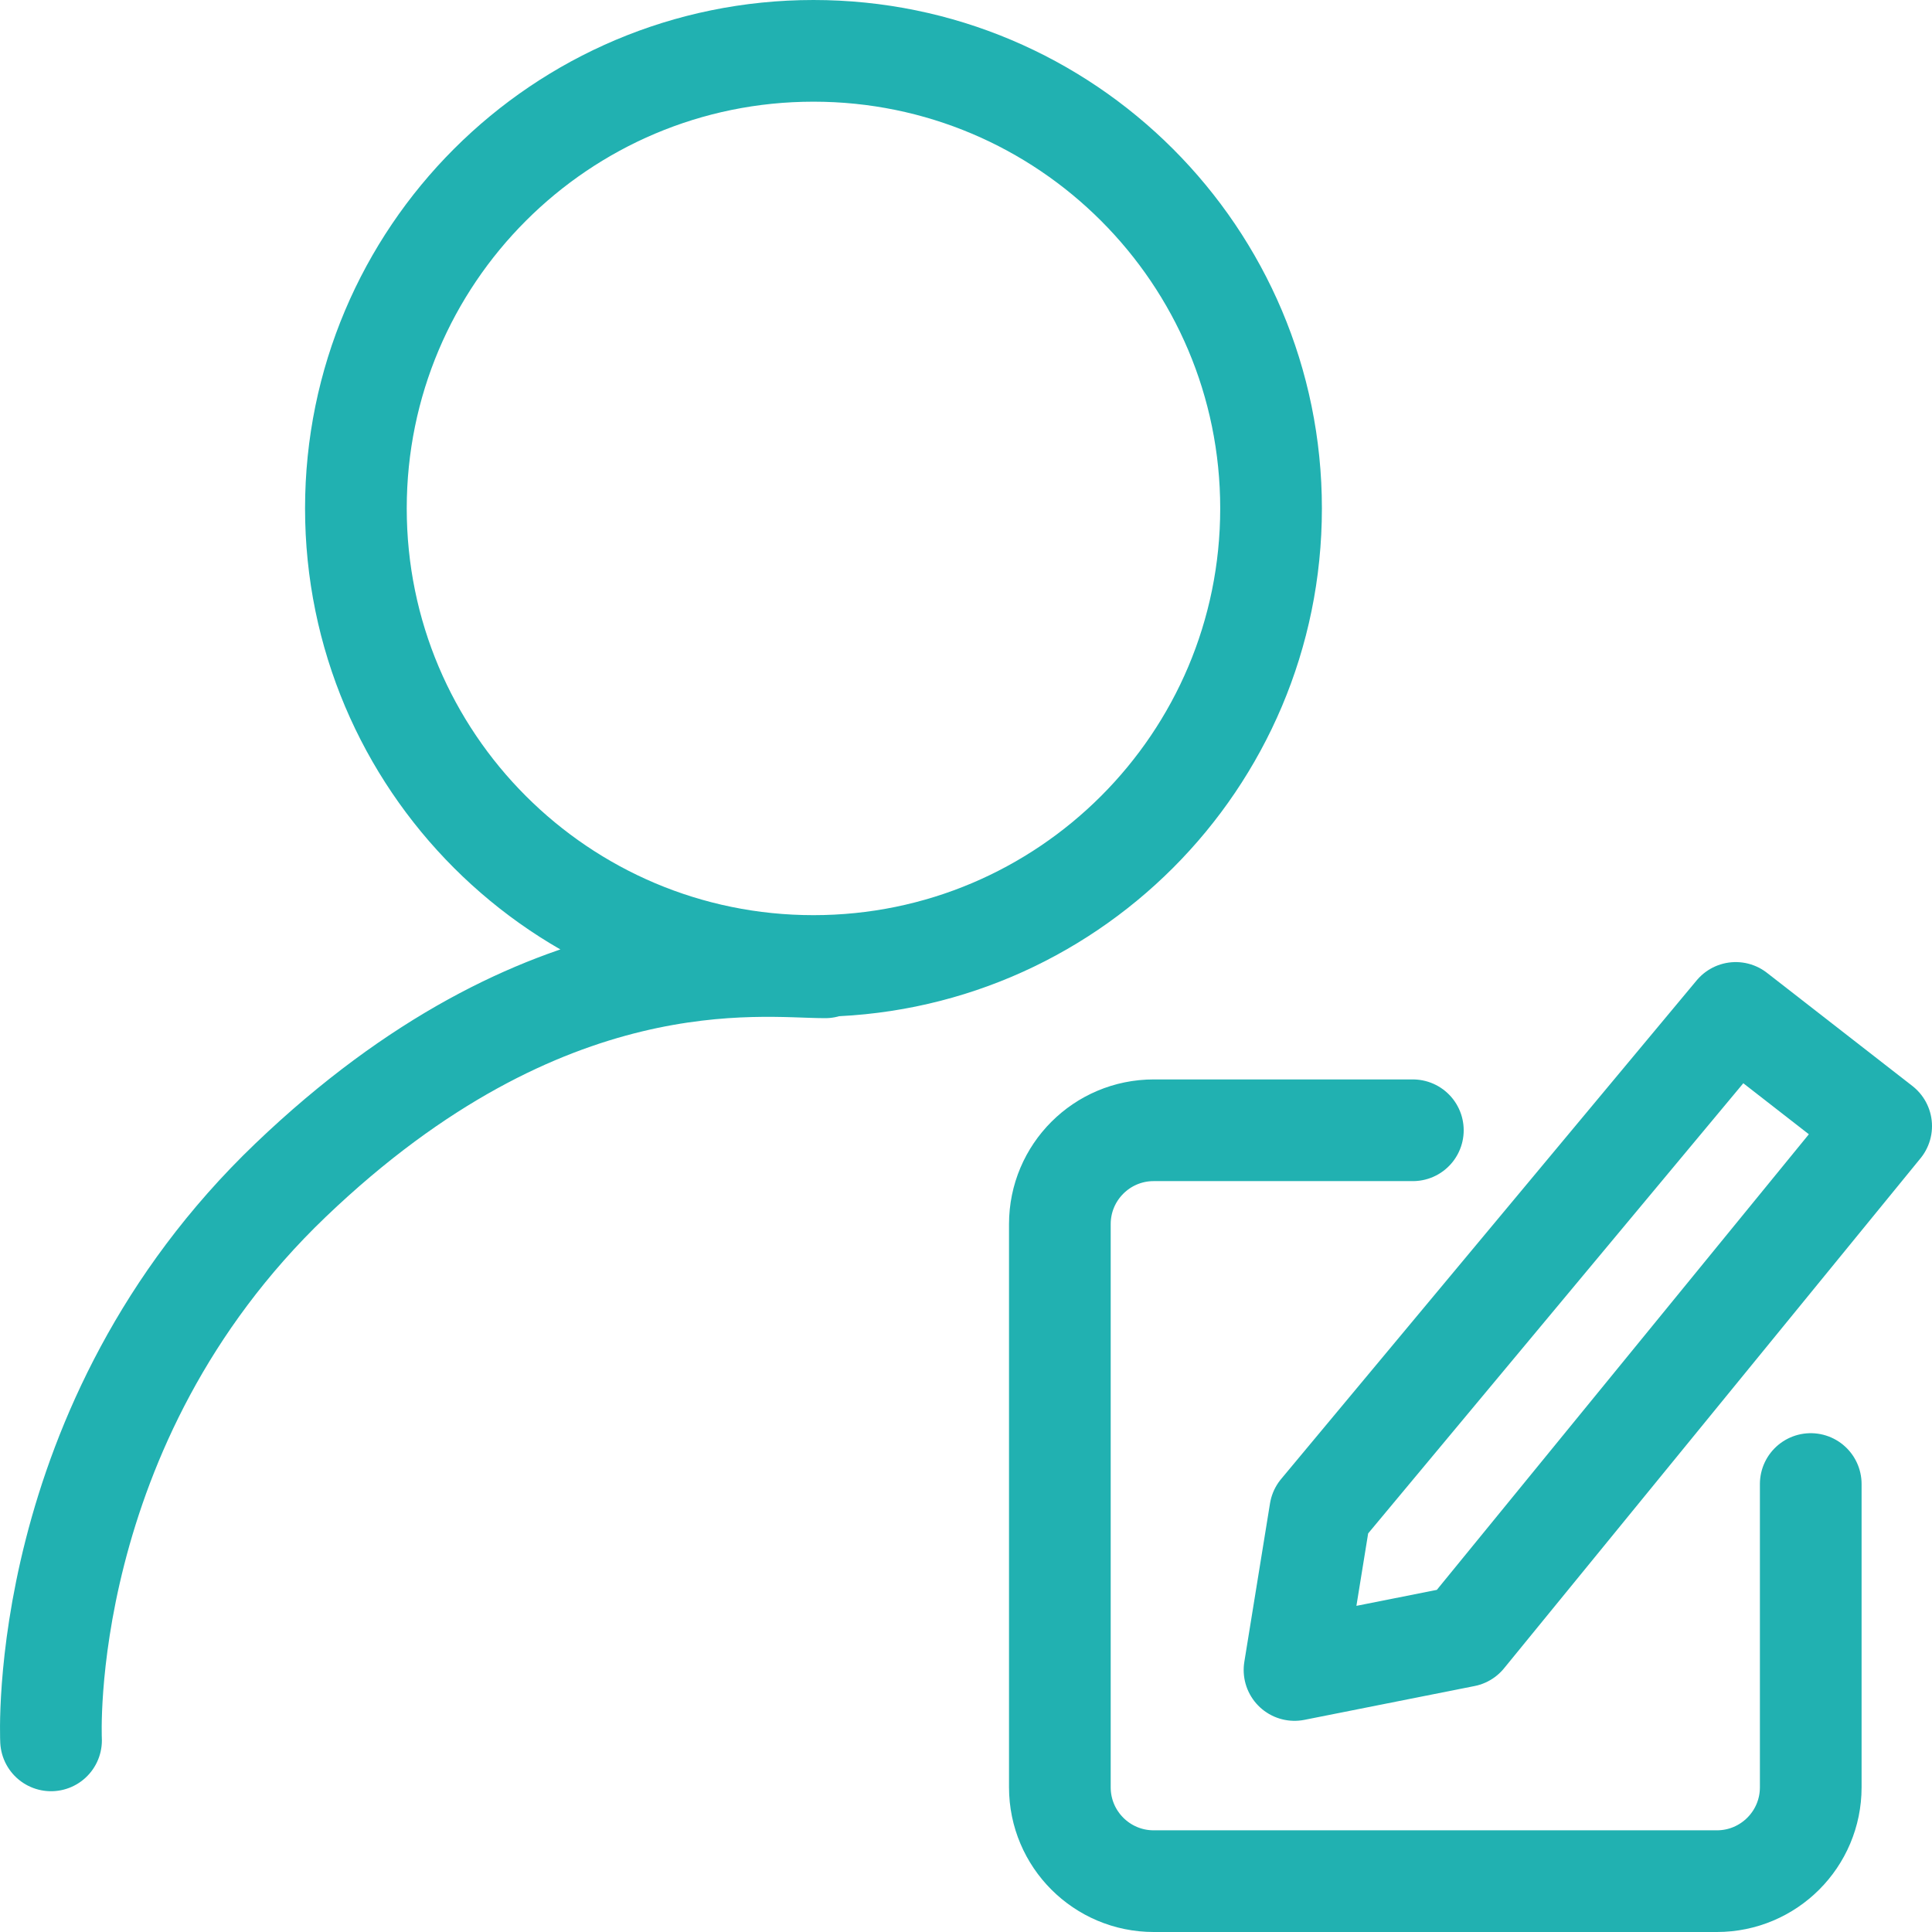
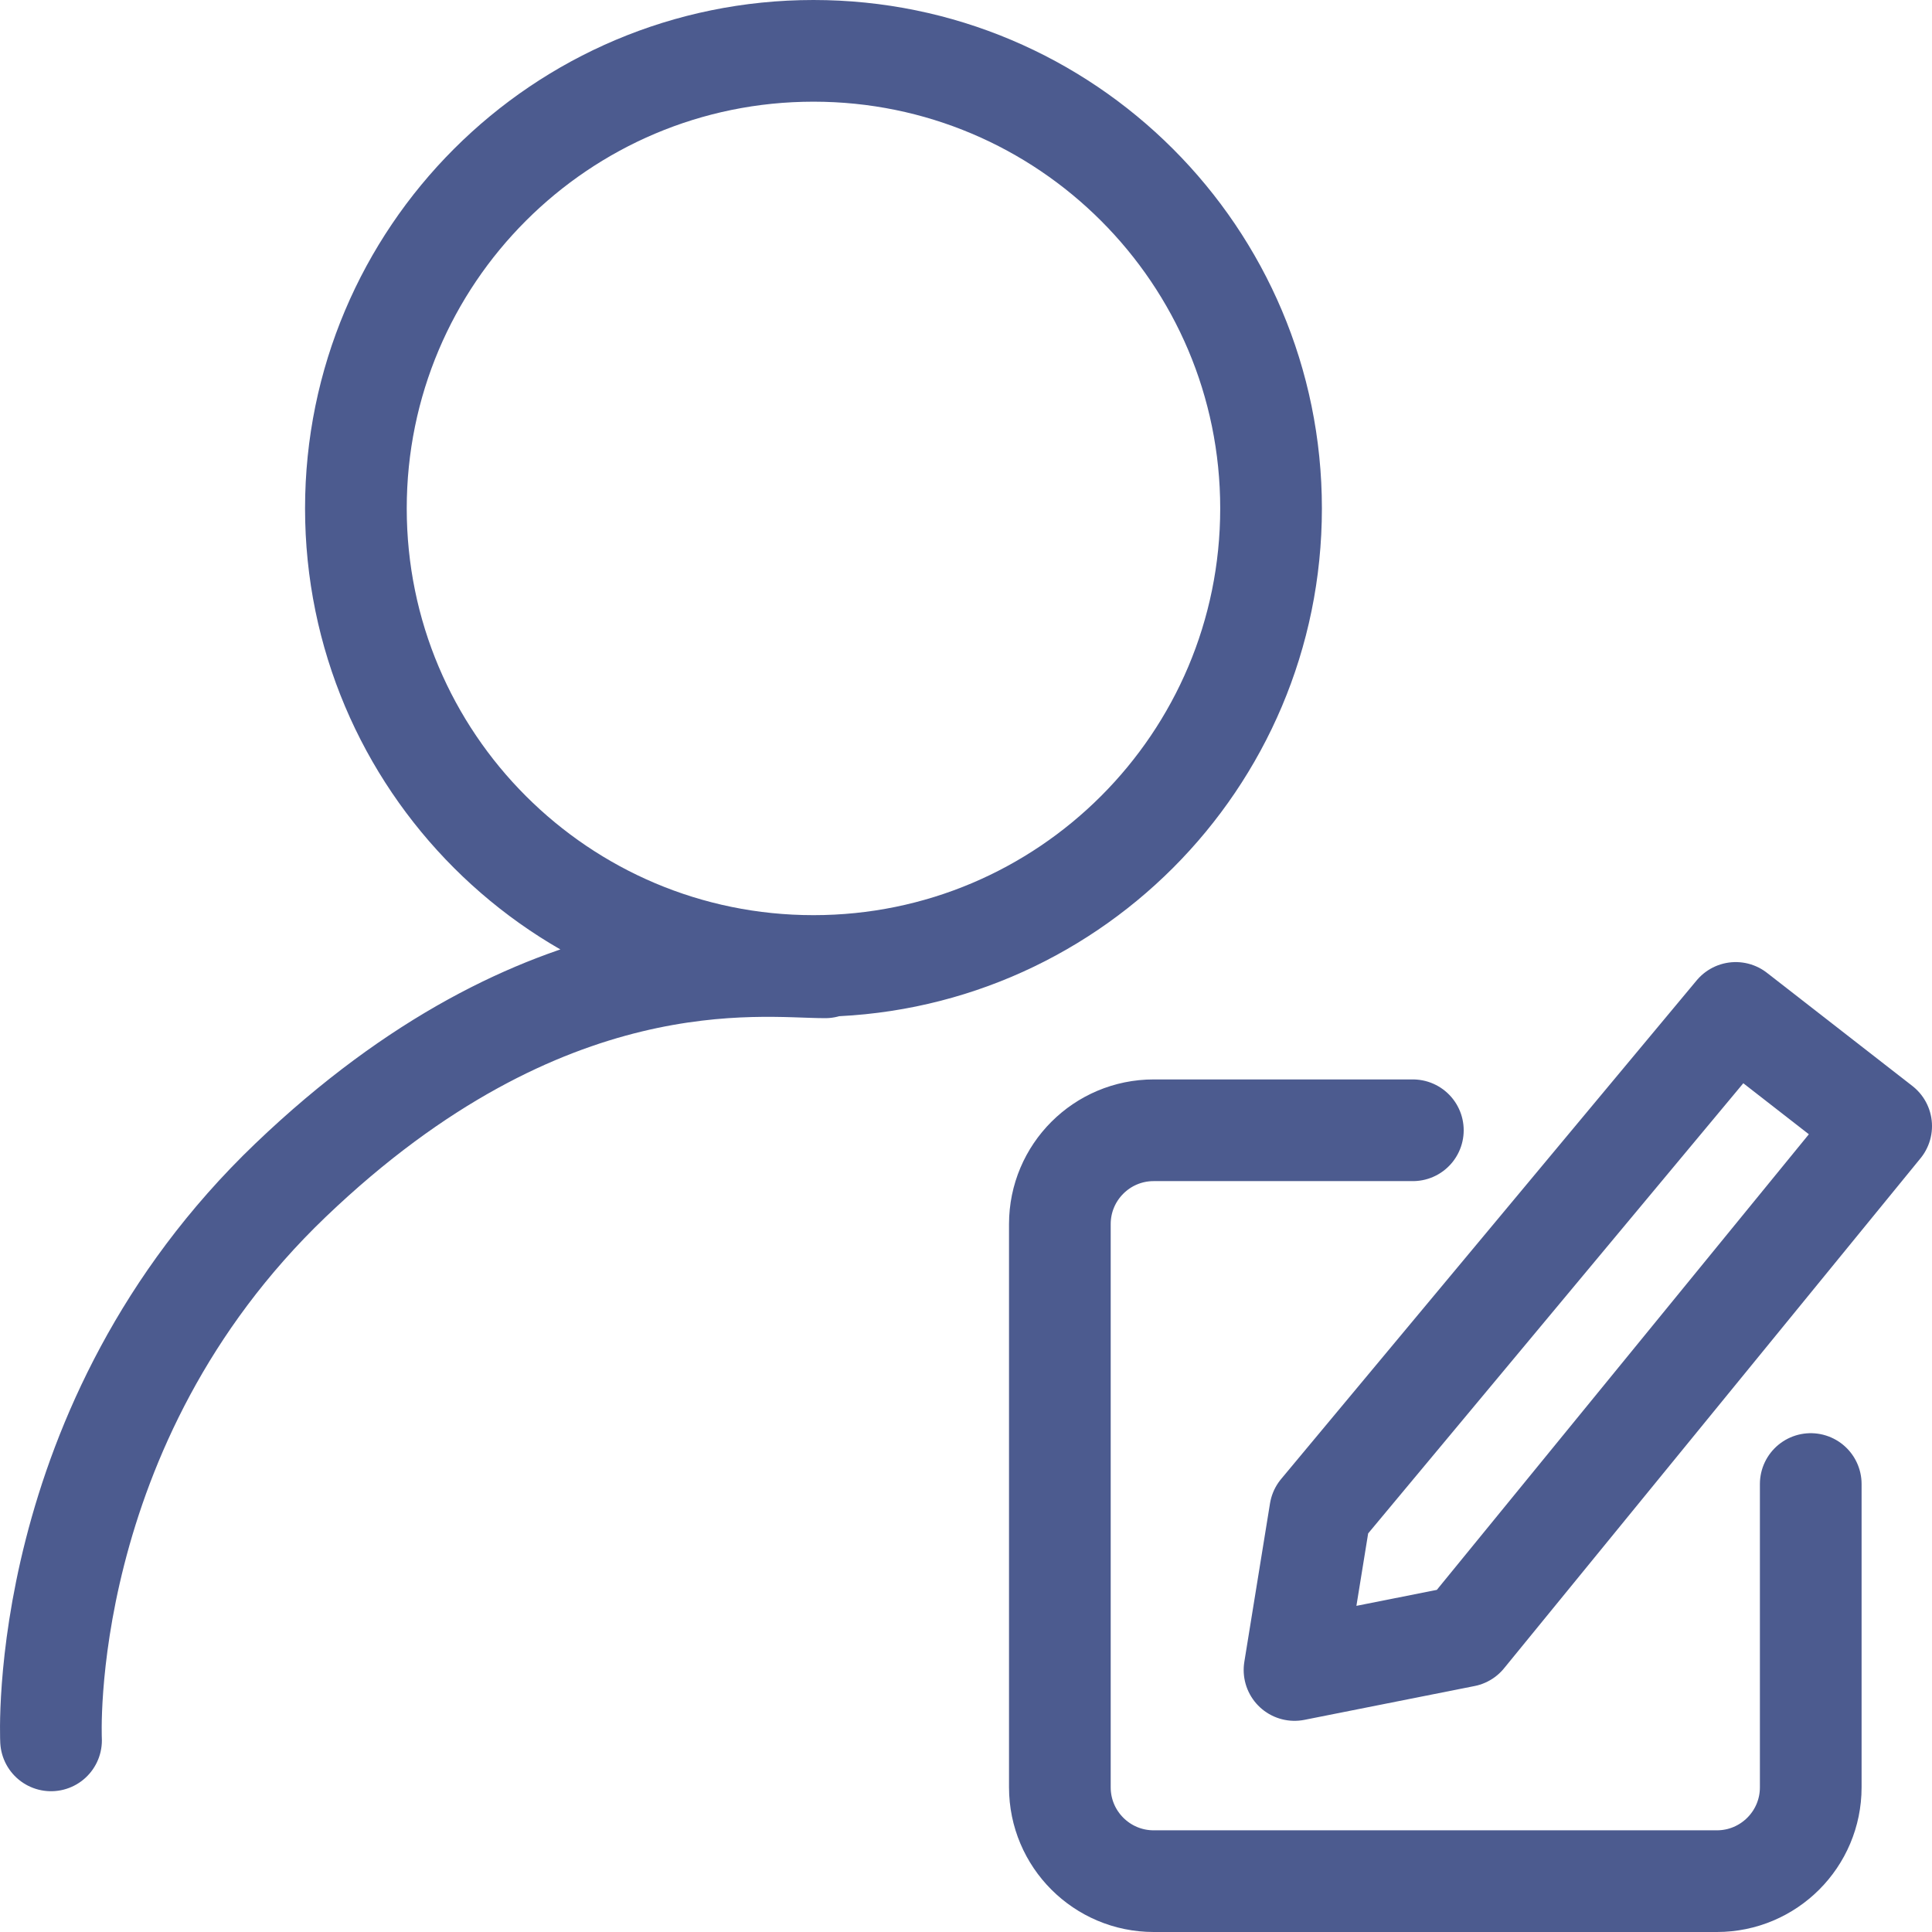
<svg xmlns="http://www.w3.org/2000/svg" width="76" height="76" viewBox="0 0 76 76">
-   <g fill="none" fill-rule="evenodd" stroke="#21B1B1" stroke-linecap="round" stroke-linejoin="round" stroke-width="4">
+   <g fill="none" fill-rule="evenodd" stroke="#4C5B8F" stroke-linecap="round" stroke-linejoin="round" stroke-width="4">
    <path d="M14 20c0-9.941 8.059-18 18-18s18 8.059 18 18-8.059 18-18 18-18-8.059-18-18zM2.008 68.462S1.38 56.05 11.426 46.43c10.047-9.619 18.524-8.378 21.036-8.378M71.23 58.378v11.93A3.692 3.692 0 0 1 67.539 74H45.385a3.692 3.692 0 0 1-3.693-3.692V48.154a3.692 3.692 0 0 1 3.693-3.692h10.193" />
    <path d="M68.279 39.846L51.933 59.46l-1.01 6.233 6.693-1.33L74 44.298z" />
  </g>
</svg>
